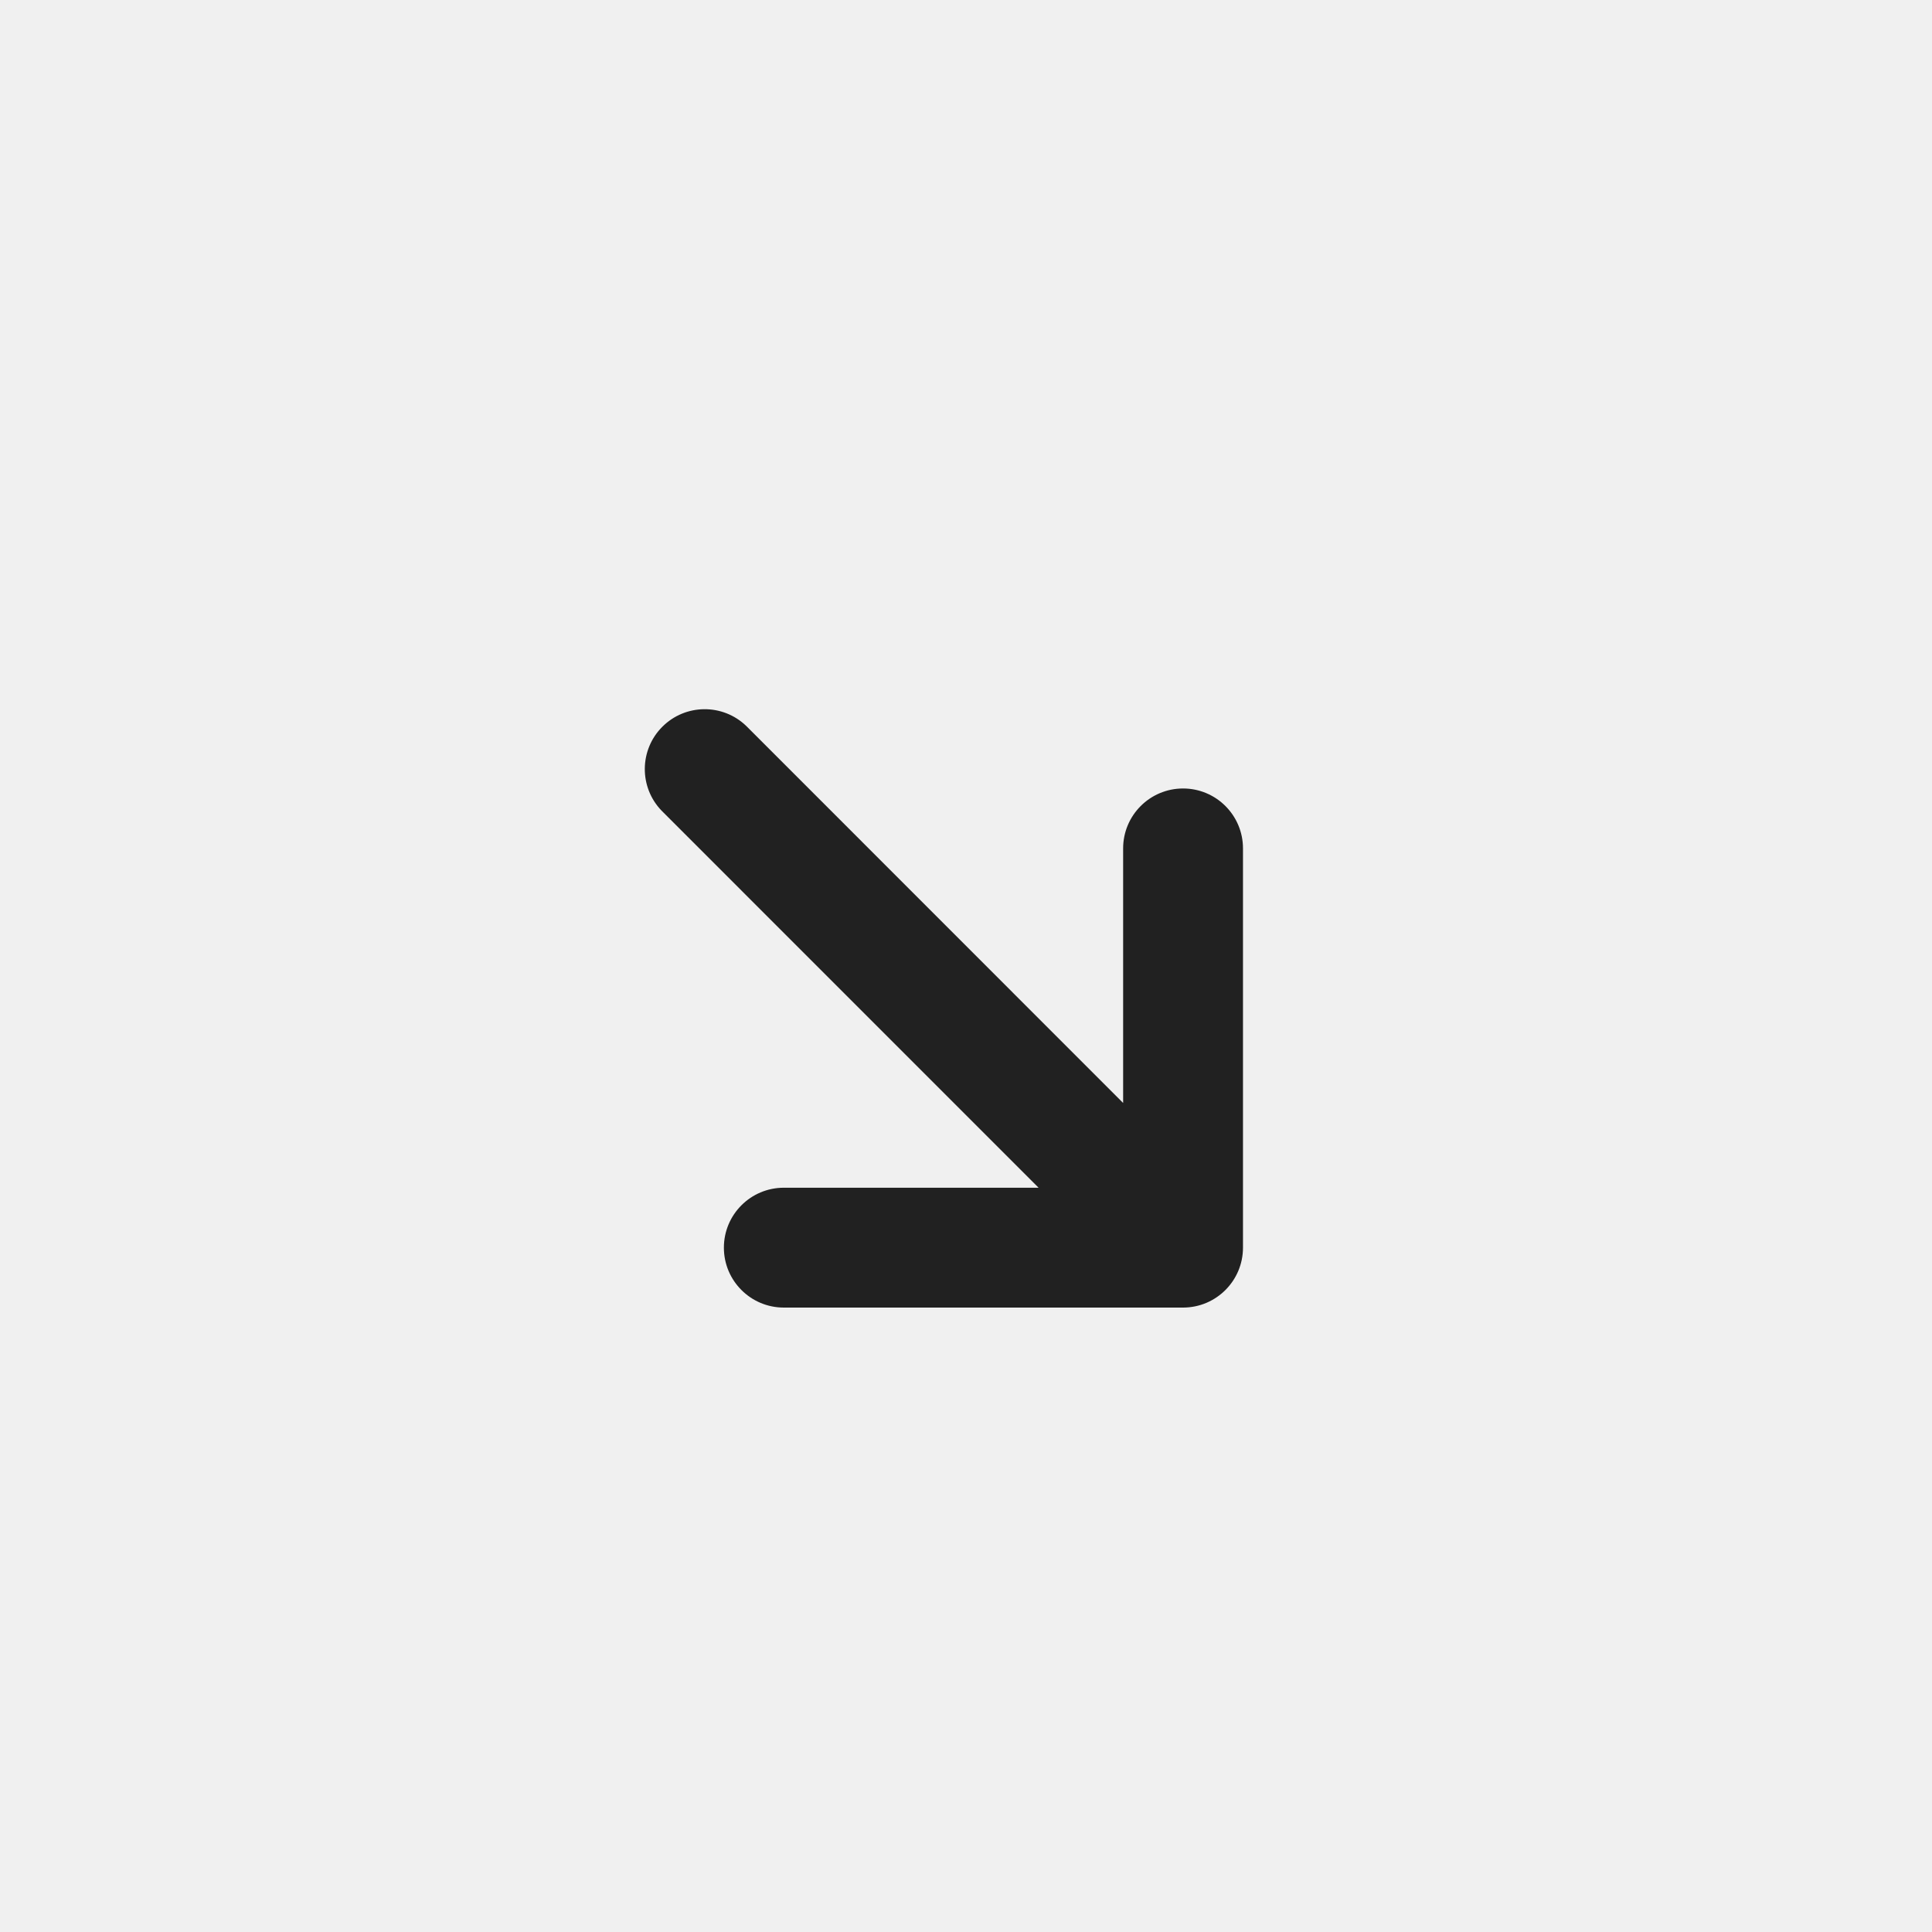
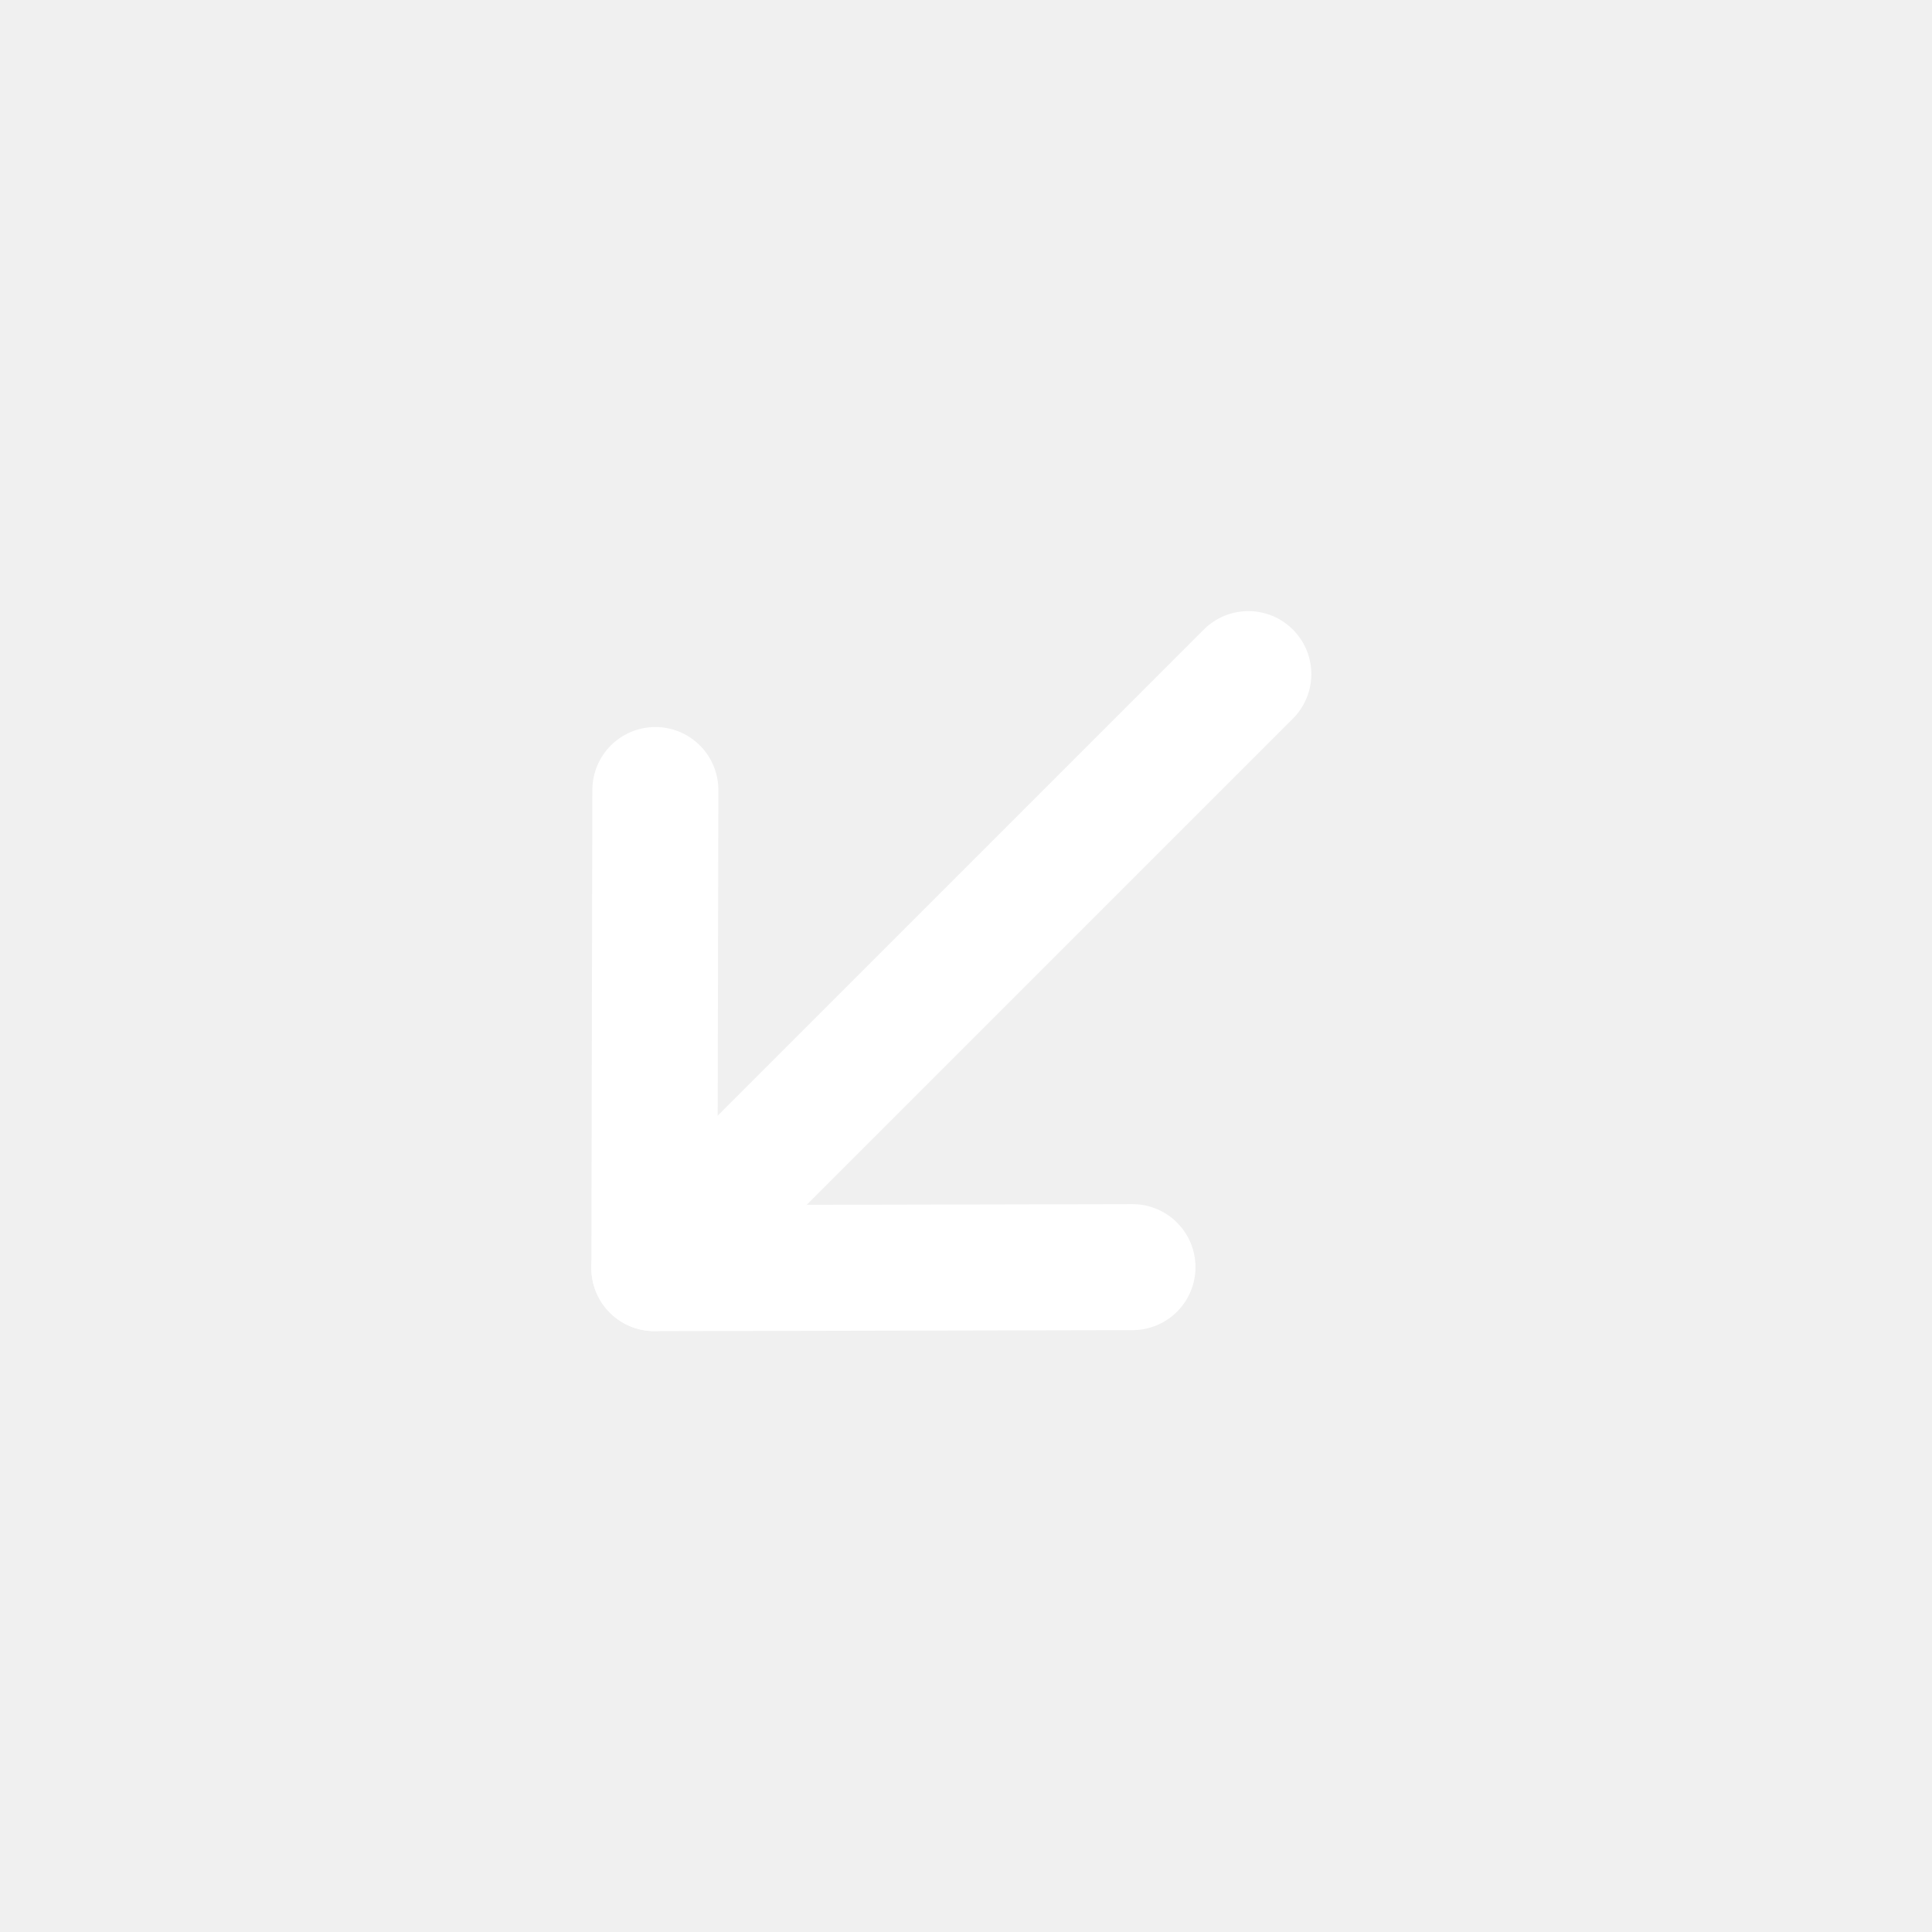
- <svg xmlns="http://www.w3.org/2000/svg" id="icon_recieve" width="30" height="30" viewBox="0 0 30 30">
-   <rect id="icon_trim" data-name="icon trim" width="30" height="30" fill="none" />
-   <path id="Path_121739" data-name="Path 121739" d="M1.588.273A.93.93,0,0,0,.273,1.588L6.127,7.443H2.171a.93.93,0,0,0,0,1.861h6.2a.931.931,0,0,0,.93-.93v-6.2a.93.93,0,0,0-1.861,0V6.127Z" transform="translate(10 11)" fill="#212121" />
+ <svg xmlns="http://www.w3.org/2000/svg" width="23" height="23" viewBox="0 0 23 23" fill="none">
+   <path d="M7.79 15.096L14.861 8.025" stroke="white" stroke-width="1.5" stroke-linecap="round" stroke-linejoin="round" />
+   <path d="M13.482 15.085L7.79 15.097L7.802 9.405" stroke="white" stroke-width="1.5" stroke-linecap="round" stroke-linejoin="round" />
</svg>
